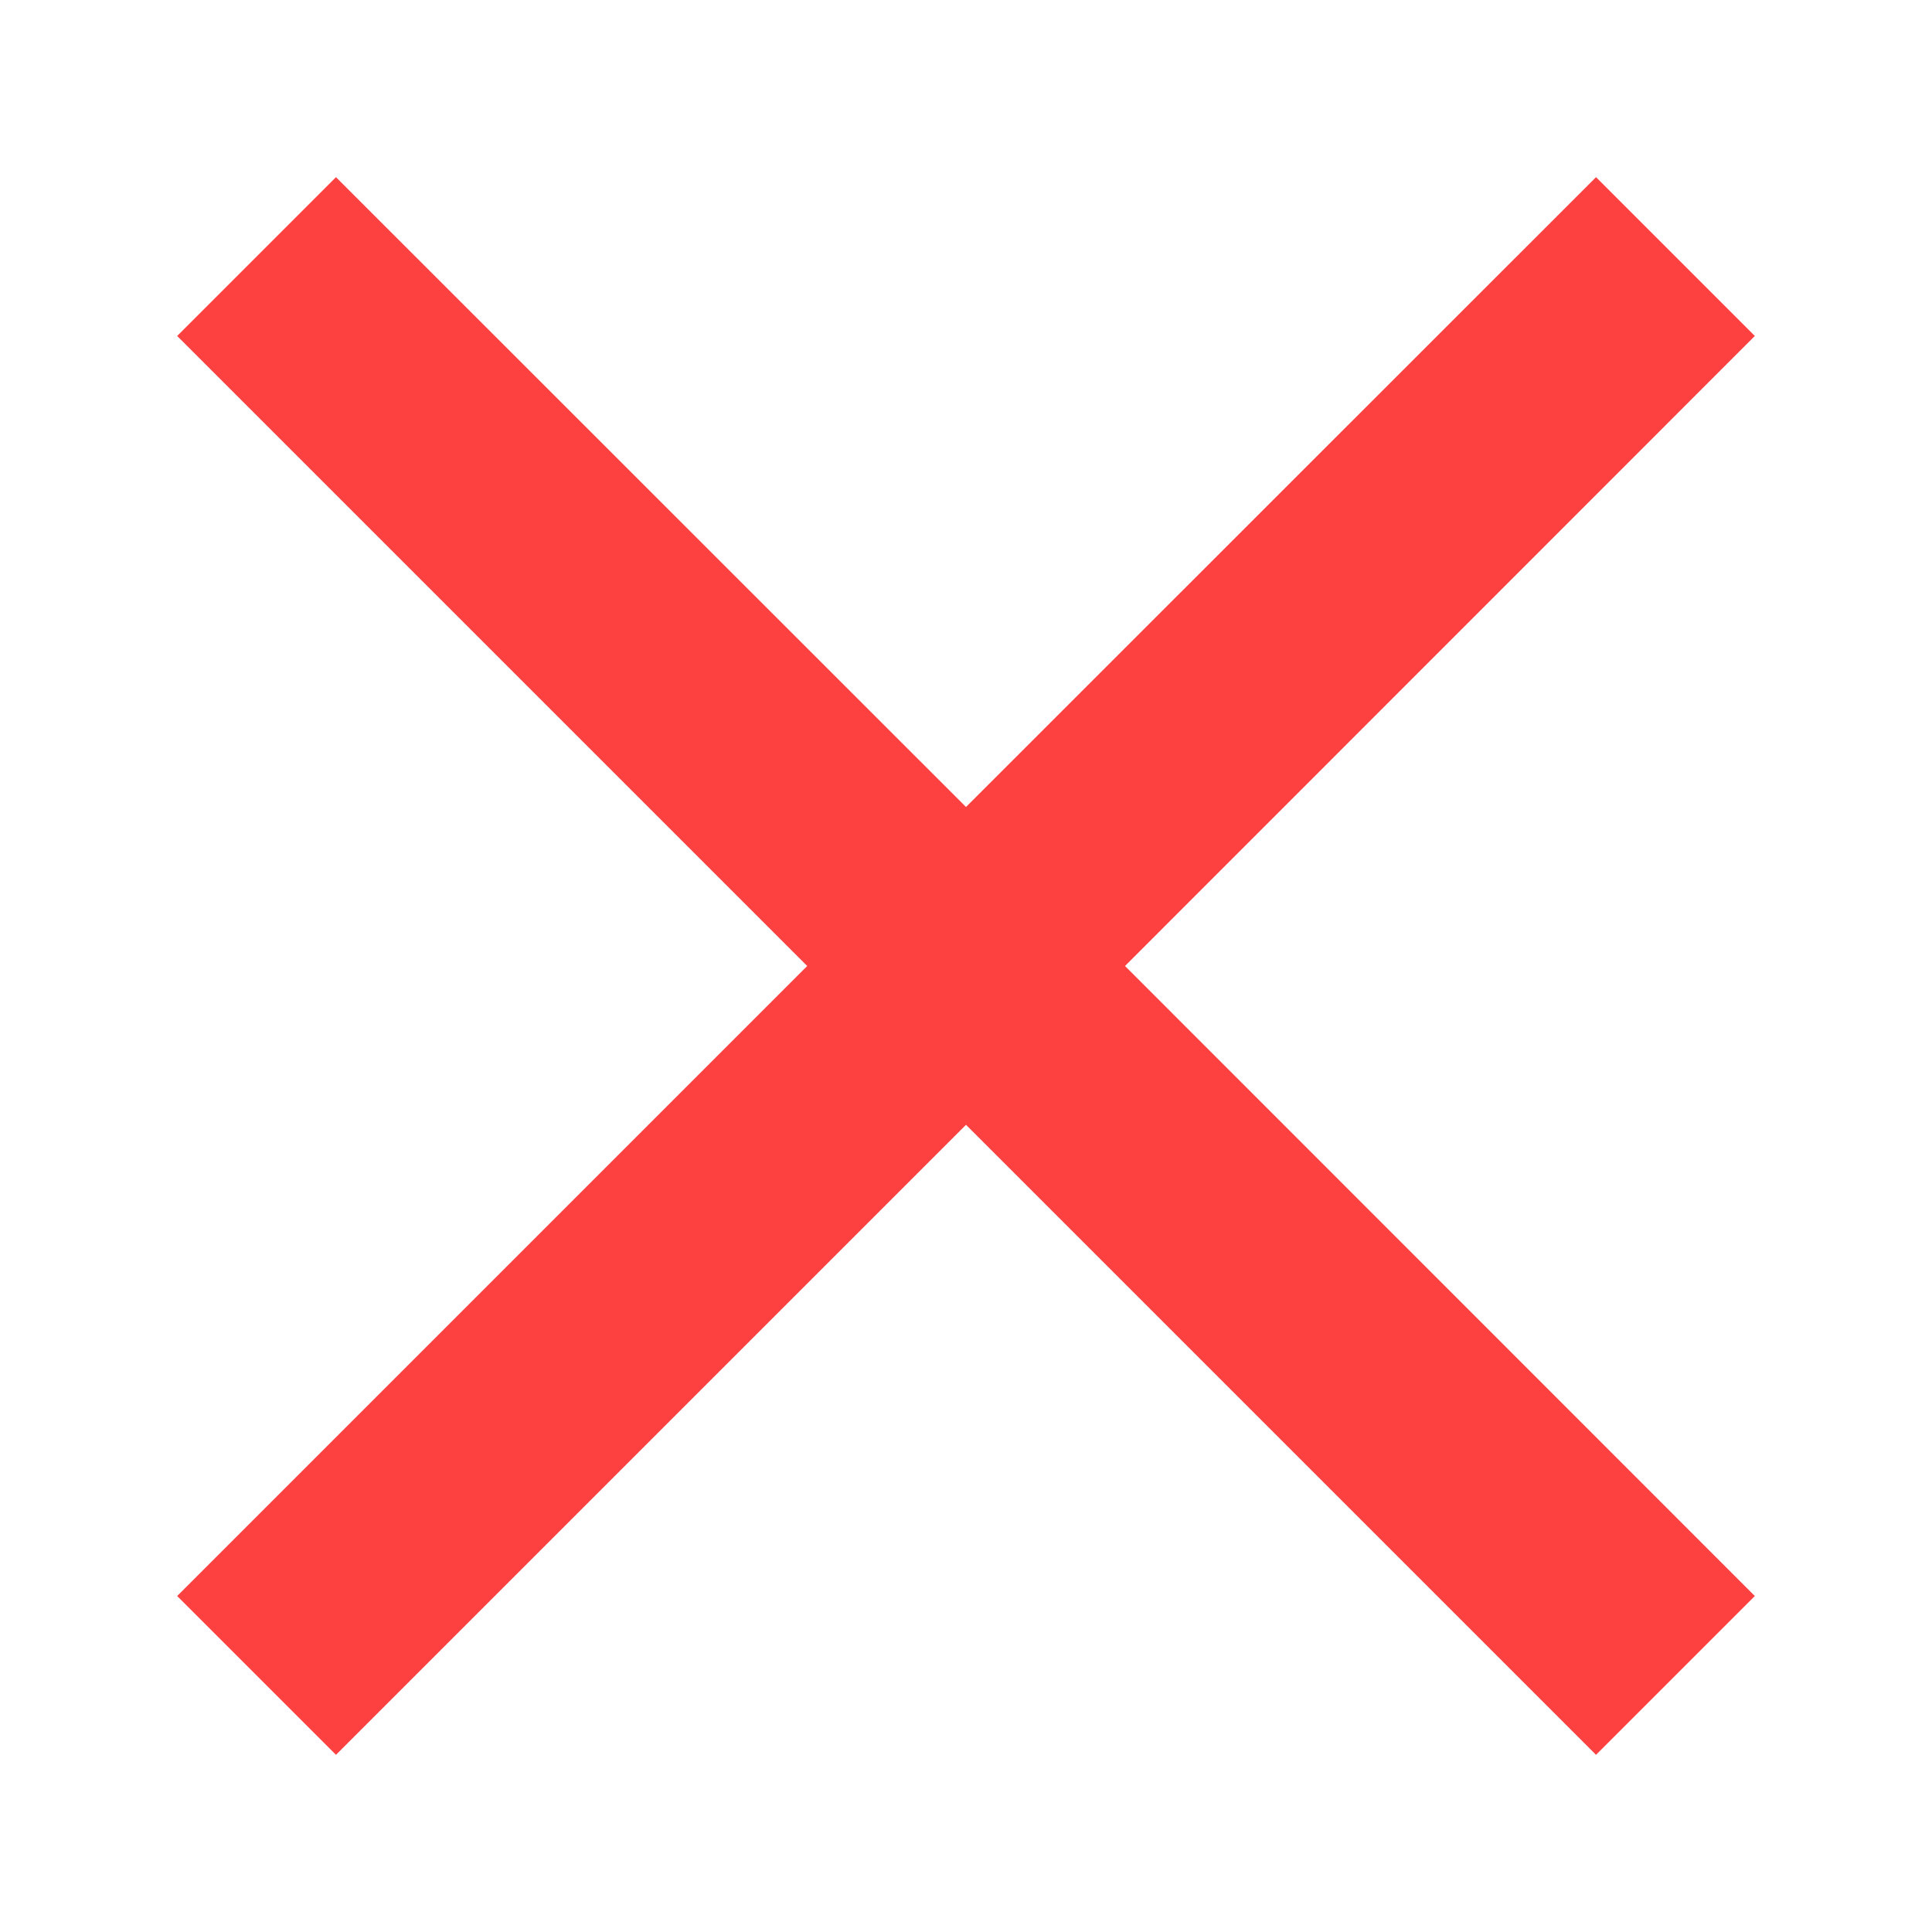
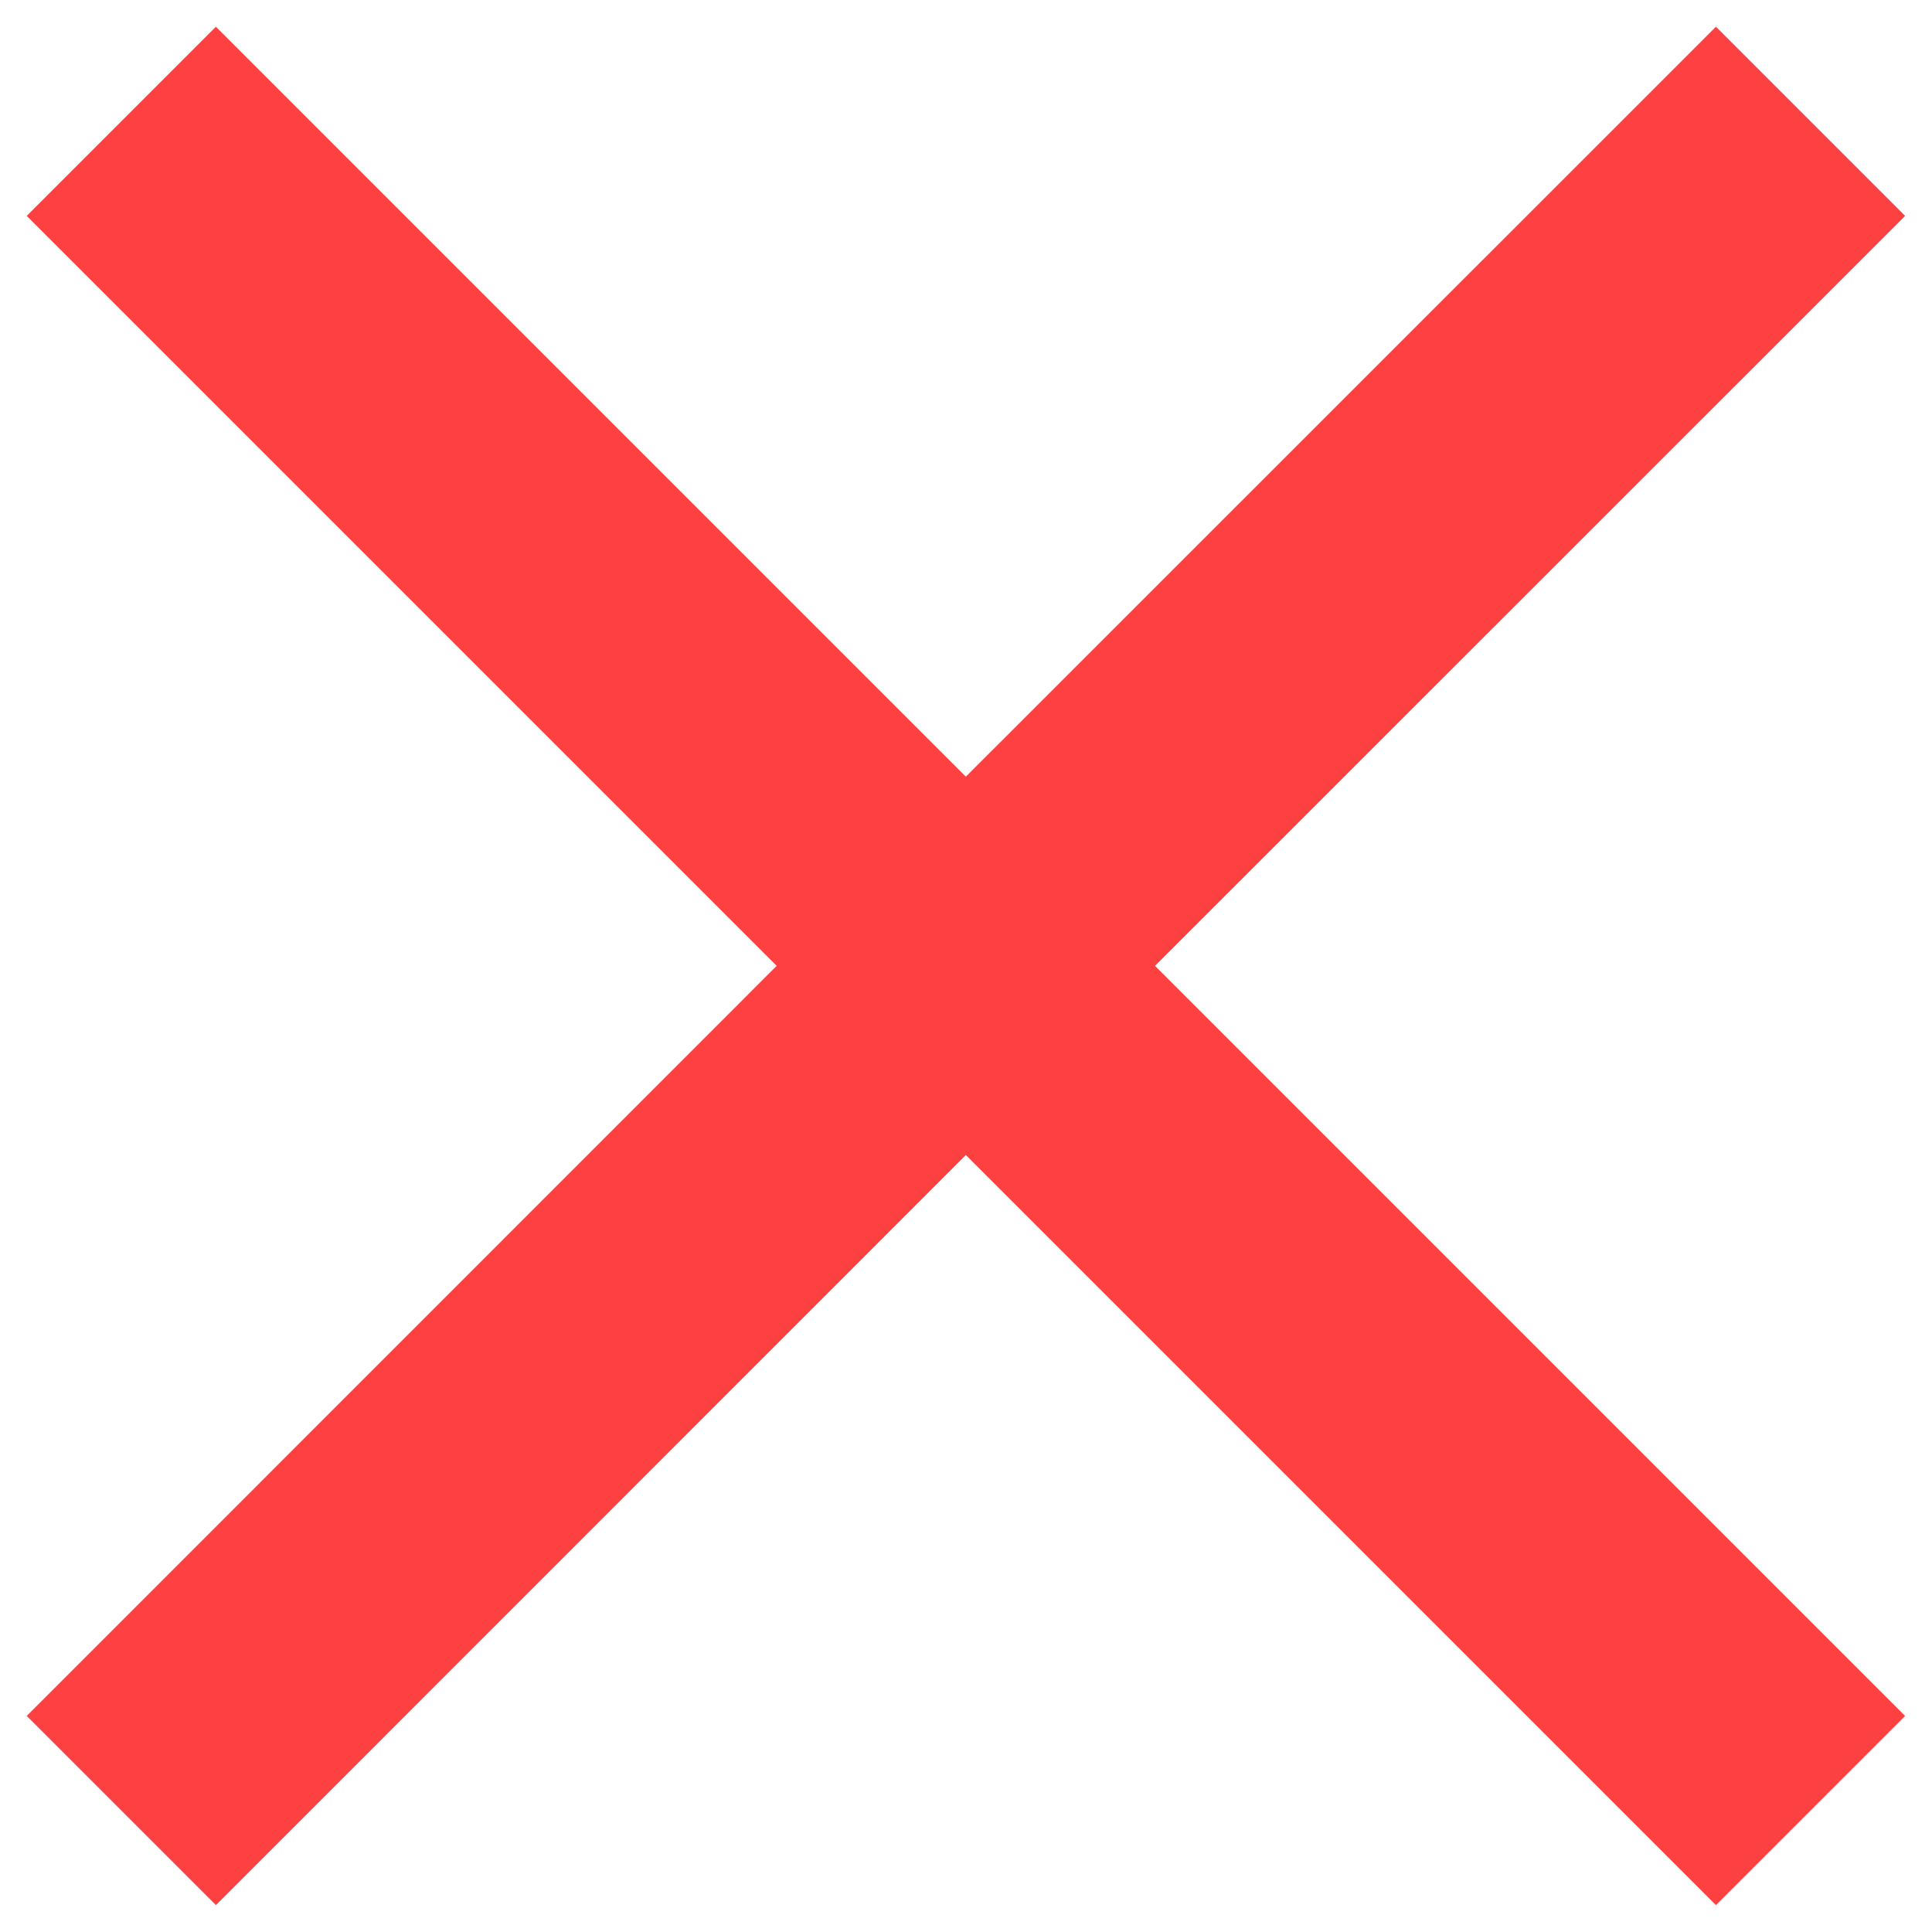
- <svg xmlns="http://www.w3.org/2000/svg" width="10" height="10" viewBox="0 0 10 10" fill="none">
-   <path d="M9.083 1.739L8.261 0.917L5 4.177L1.739 0.917L0.917 1.739L4.178 5L0.917 8.261L1.739 9.083L5 5.822L8.261 9.083L9.083 8.261L5.823 5L9.083 1.739Z" fill="#FD4140" />
+ <svg xmlns="http://www.w3.org/2000/svg" width="12" height="12" viewBox="0 0 12 12" fill="none">
+   <path d="M11.833 1.341L10.658 0.166L5.999 4.824L1.341 0.166L0.166 1.341L4.824 5.999L0.166 10.658L1.341 11.833L5.999 7.174L10.658 11.833L11.833 10.658L7.174 5.999L11.833 1.341Z" fill="#FD4140" />
</svg>
